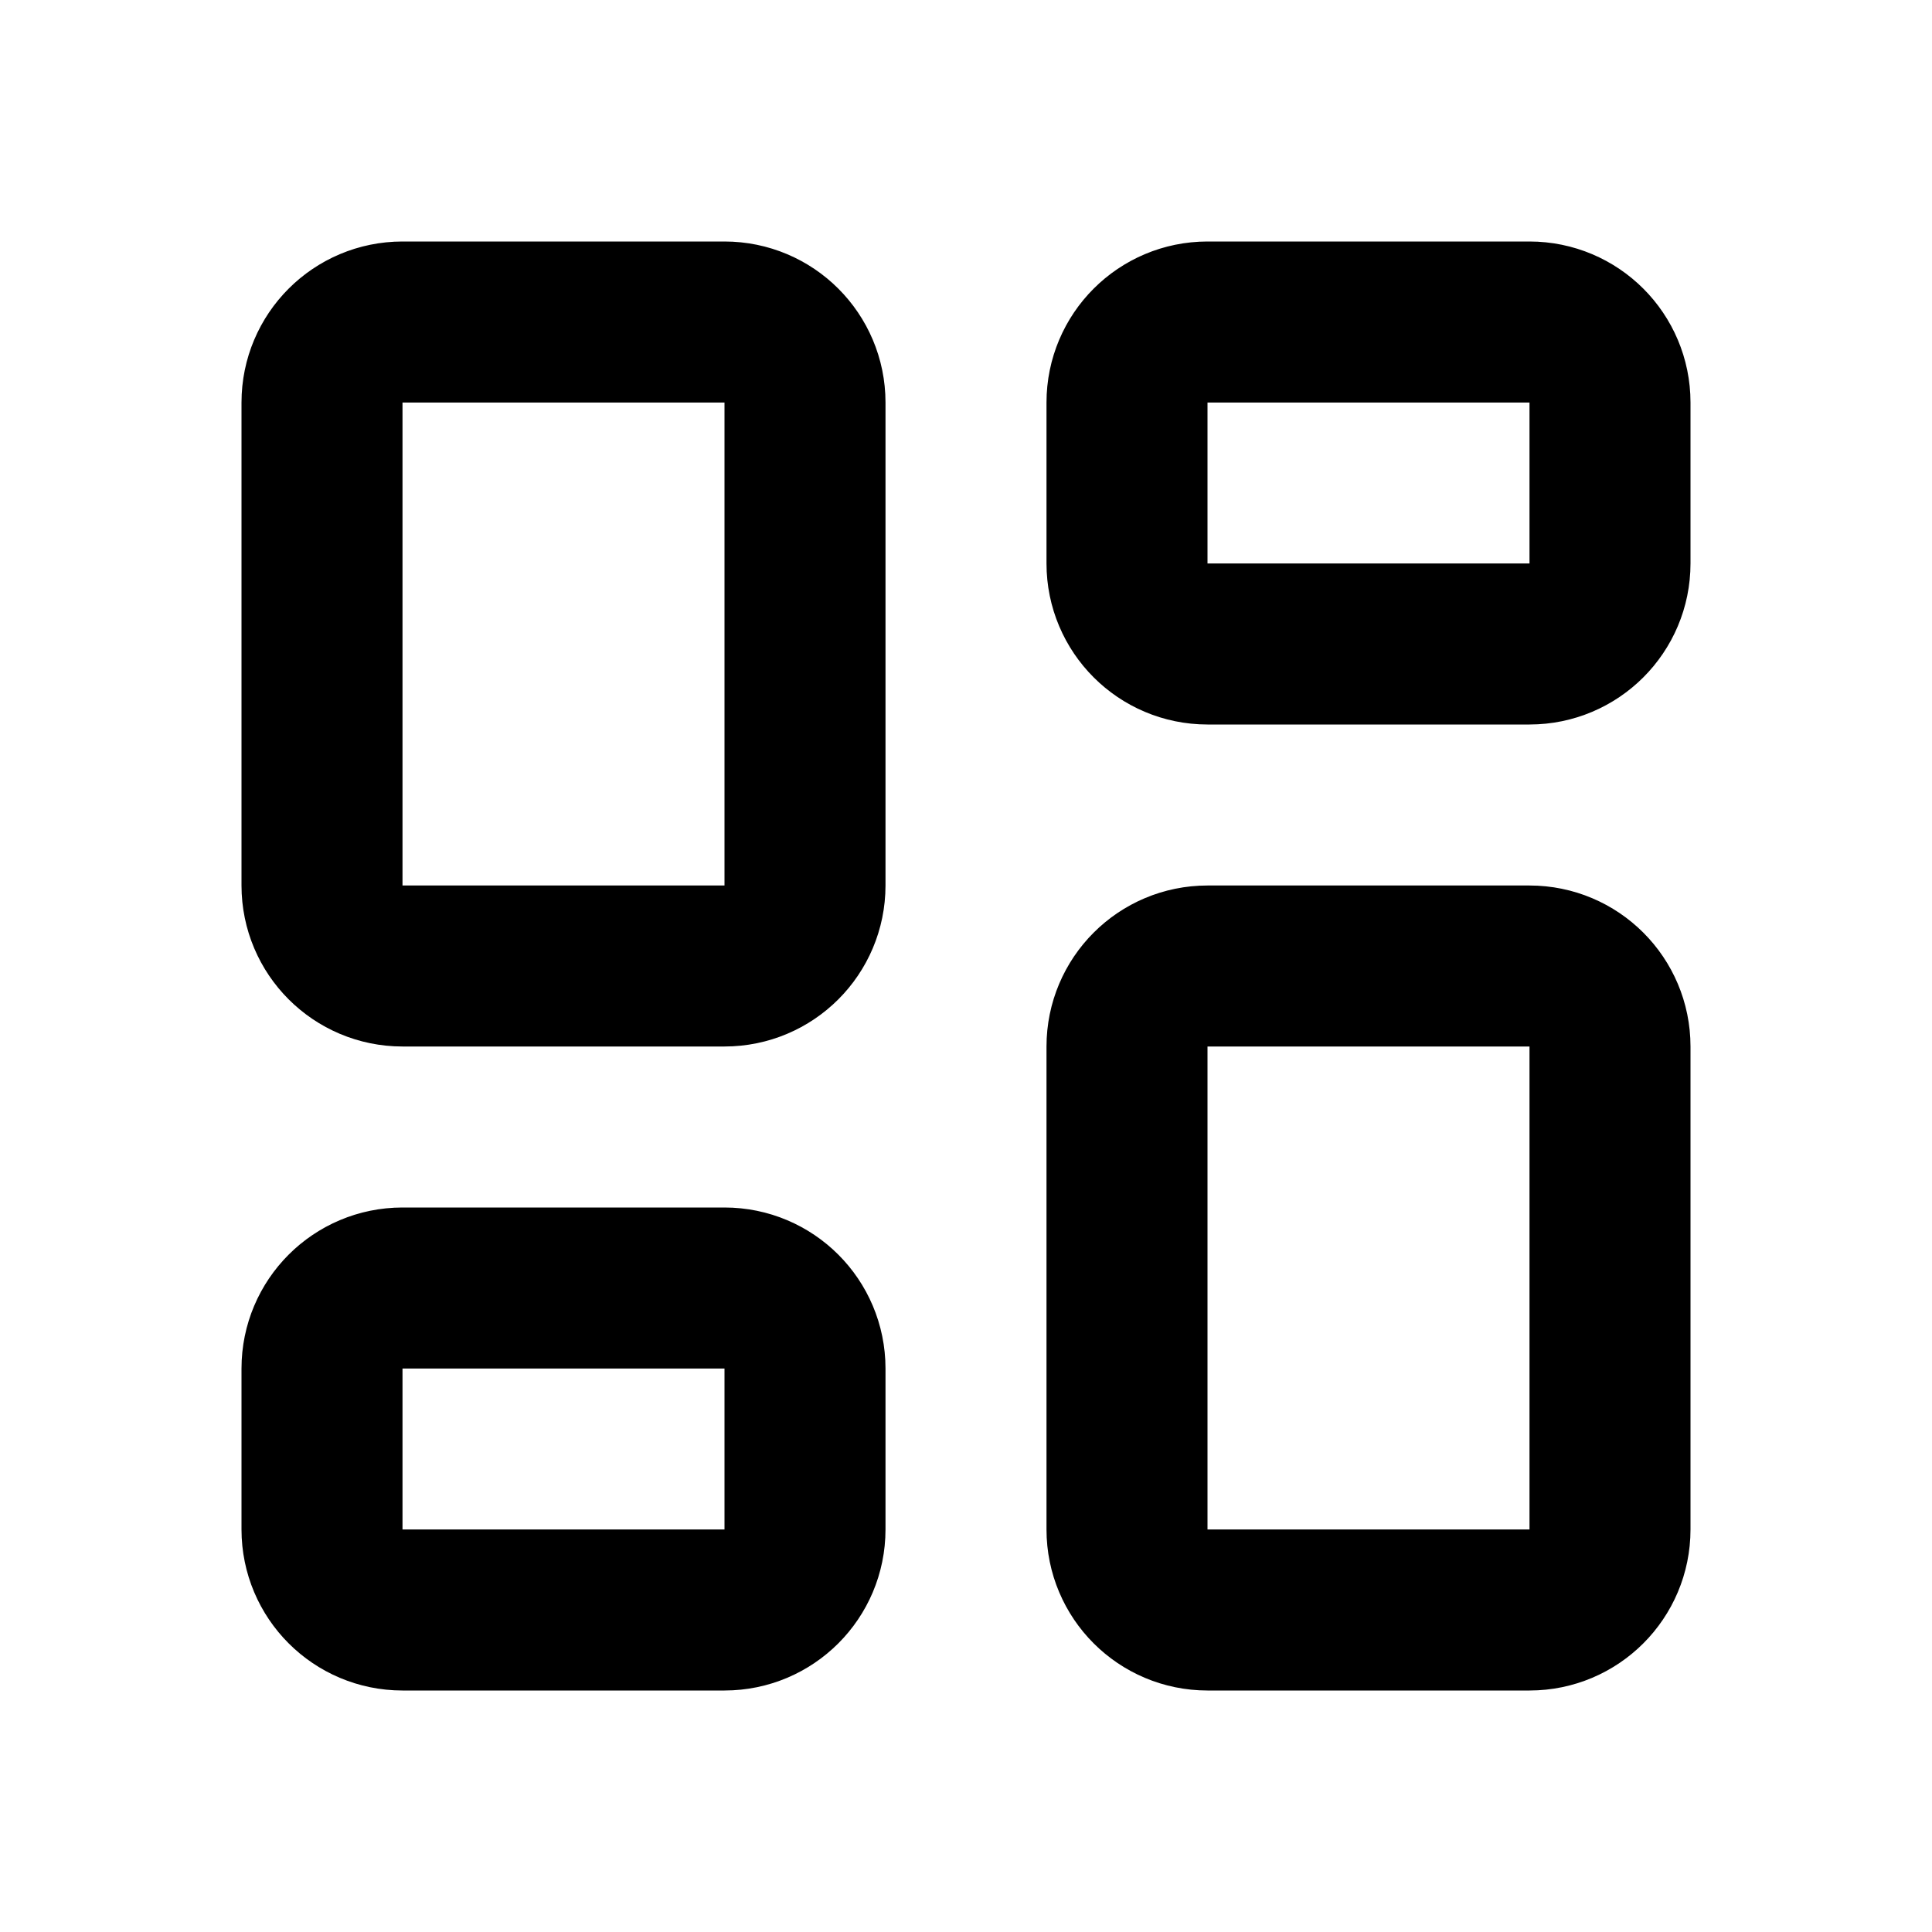
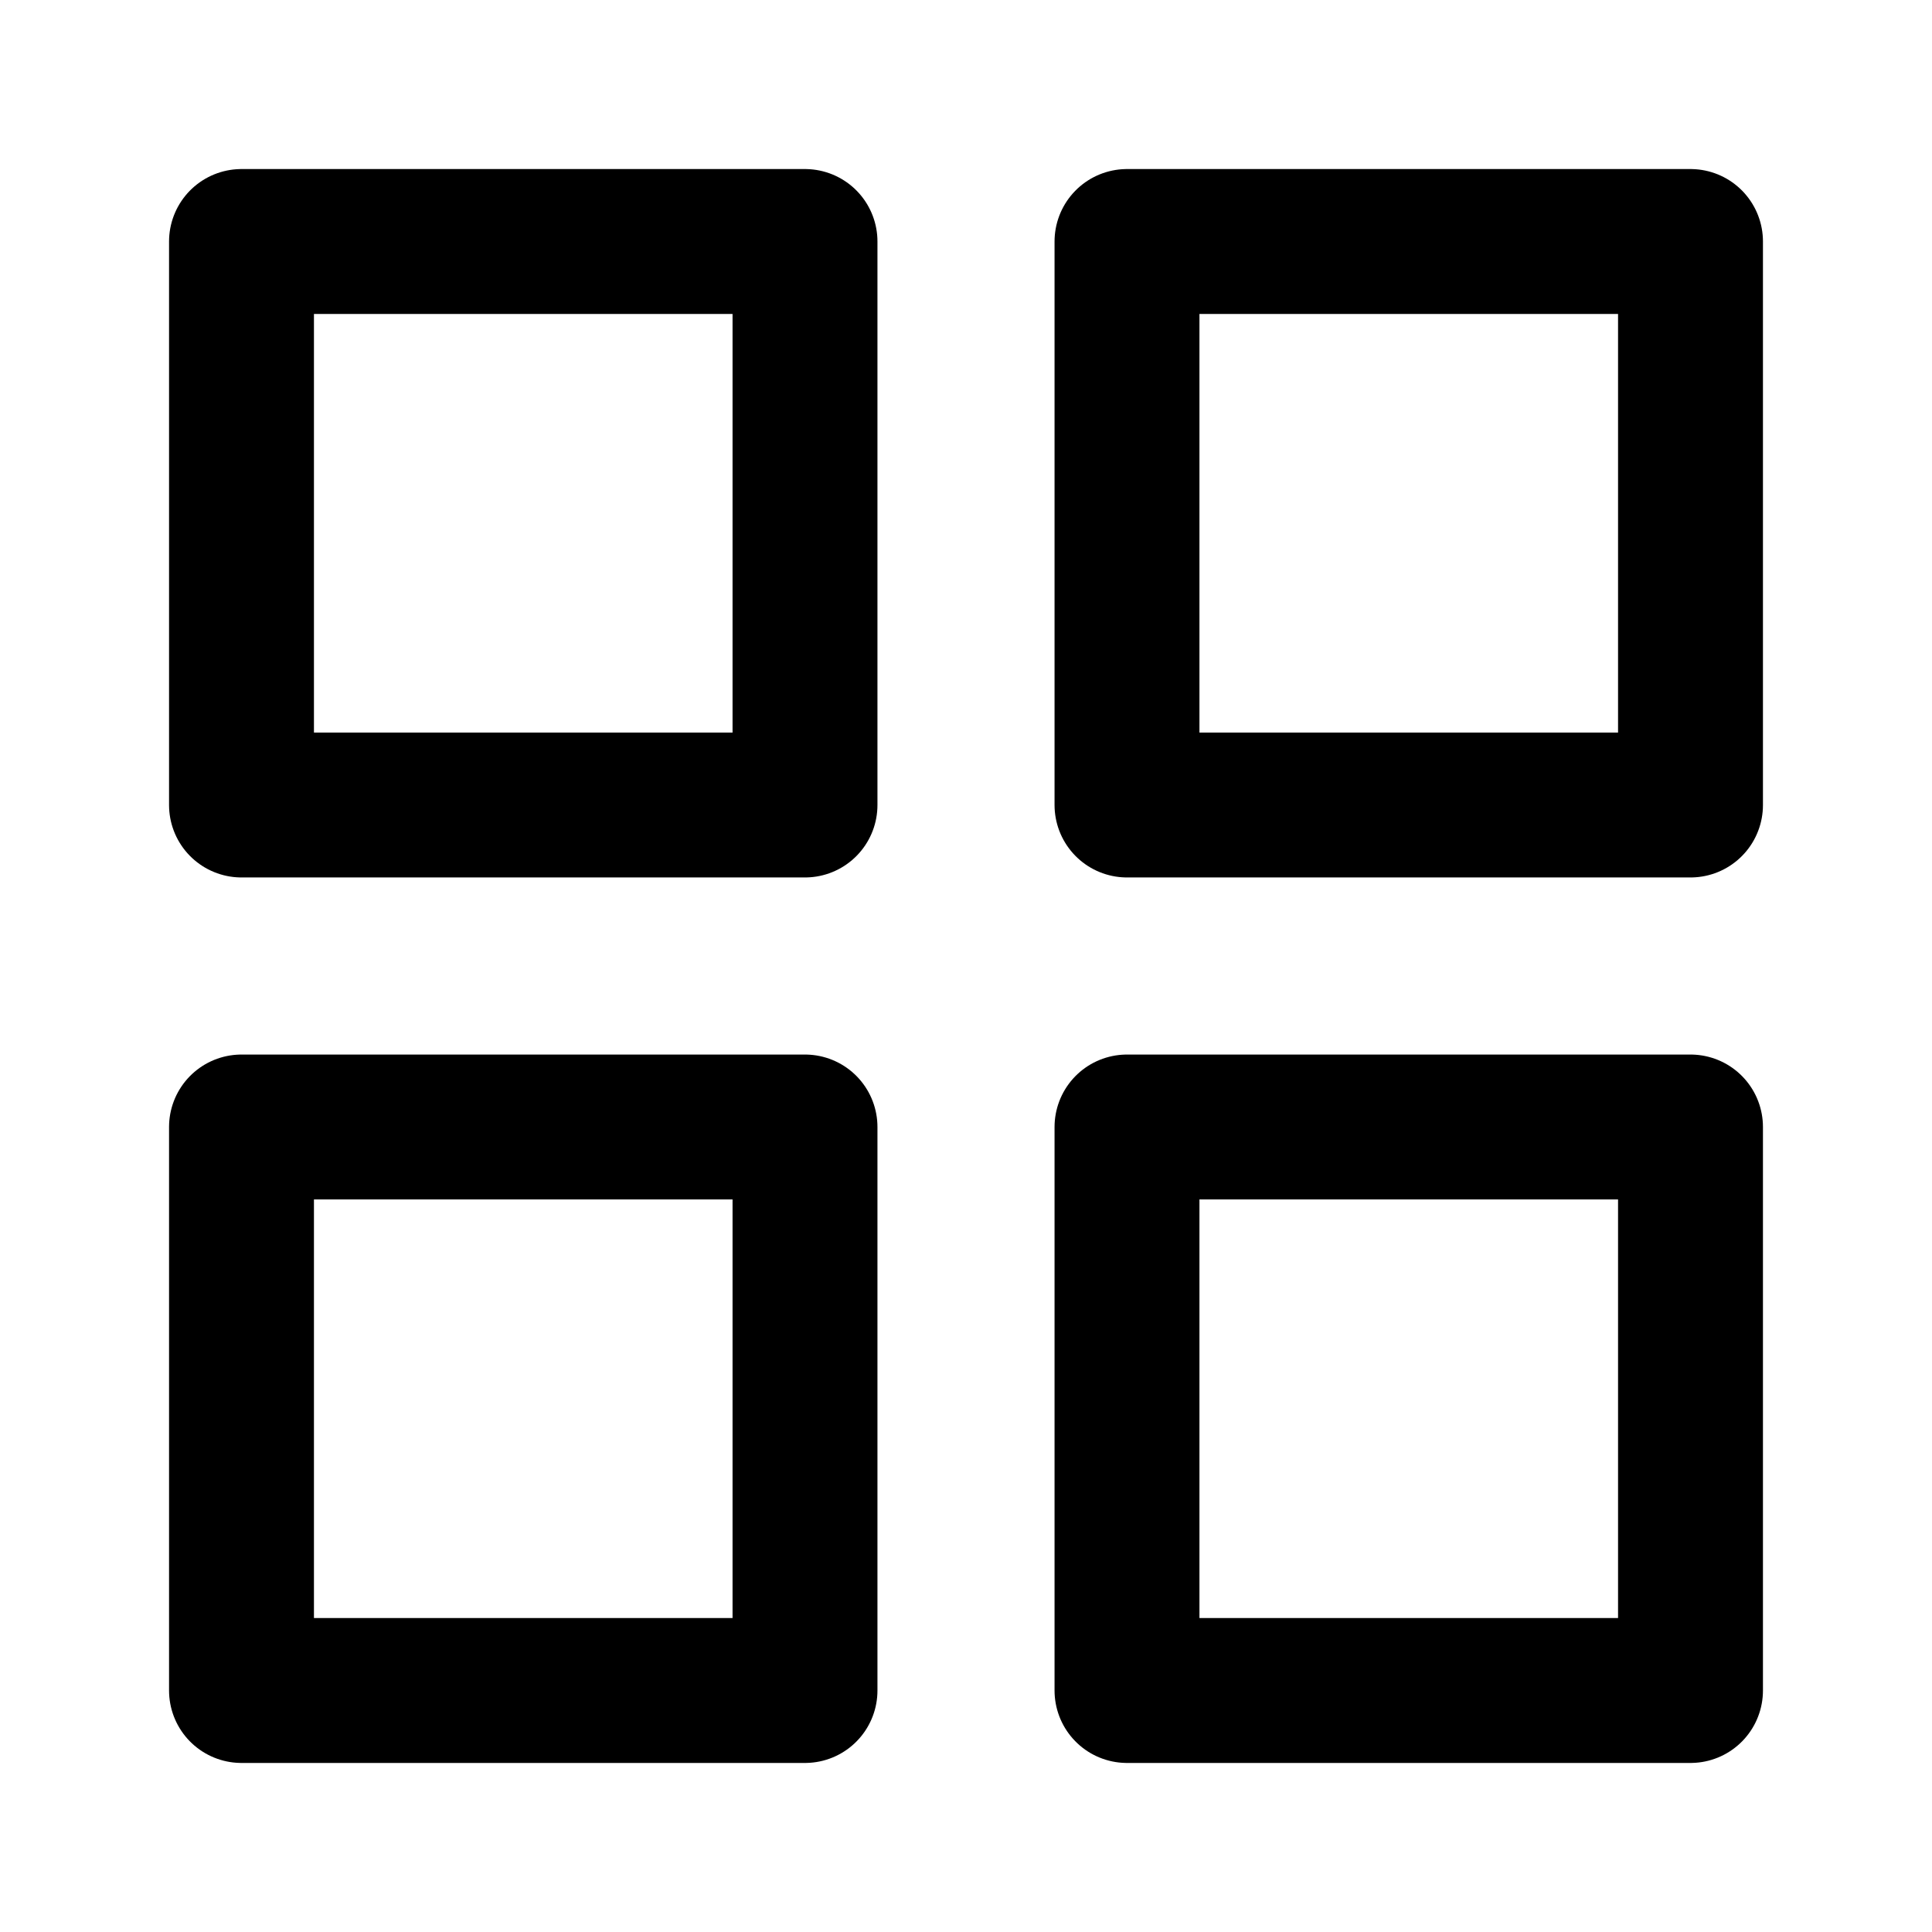
- <svg xmlns="http://www.w3.org/2000/svg" width="24" height="24" viewBox="0 0 24 24" fill="none" stroke="currentColor" stroke-width="2" stroke-linecap="round" stroke-linejoin="round" class="icon icon-tabler icons-tabler-outline icon-tabler-layout-dashboard">
-   <path stroke="none" d="M0 0h24v24H0z" fill="none" />
-   <path d="M5 4h4a1 1 0 0 1 1 1v6a1 1 0 0 1 -1 1h-4a1 1 0 0 1 -1 -1v-6a1 1 0 0 1 1 -1" />
-   <path d="M5 16h4a1 1 0 0 1 1 1v2a1 1 0 0 1 -1 1h-4a1 1 0 0 1 -1 -1v-2a1 1 0 0 1 1 -1" />
-   <path d="M15 12h4a1 1 0 0 1 1 1v6a1 1 0 0 1 -1 1h-4a1 1 0 0 1 -1 -1v-6a1 1 0 0 1 1 -1" />
-   <path d="M15 4h4a1 1 0 0 1 1 1v2a1 1 0 0 1 -1 1h-4a1 1 0 0 1 -1 -1v-2a1 1 0 0 1 1 -1" />
+ <svg xmlns="http://www.w3.org/2000/svg" width="24" height="24" viewBox="0 0 24 24" fill="none" stroke="currentColor" stroke-width="1.8" stroke-linecap="round" stroke-linejoin="round">
+   <rect x="3" y="3" width="7" height="7" />
+   <rect x="14" y="3" width="7" height="7" />
+   <rect x="3" y="14" width="7" height="7" />
+   <rect x="14" y="14" width="7" height="7" />
</svg>
